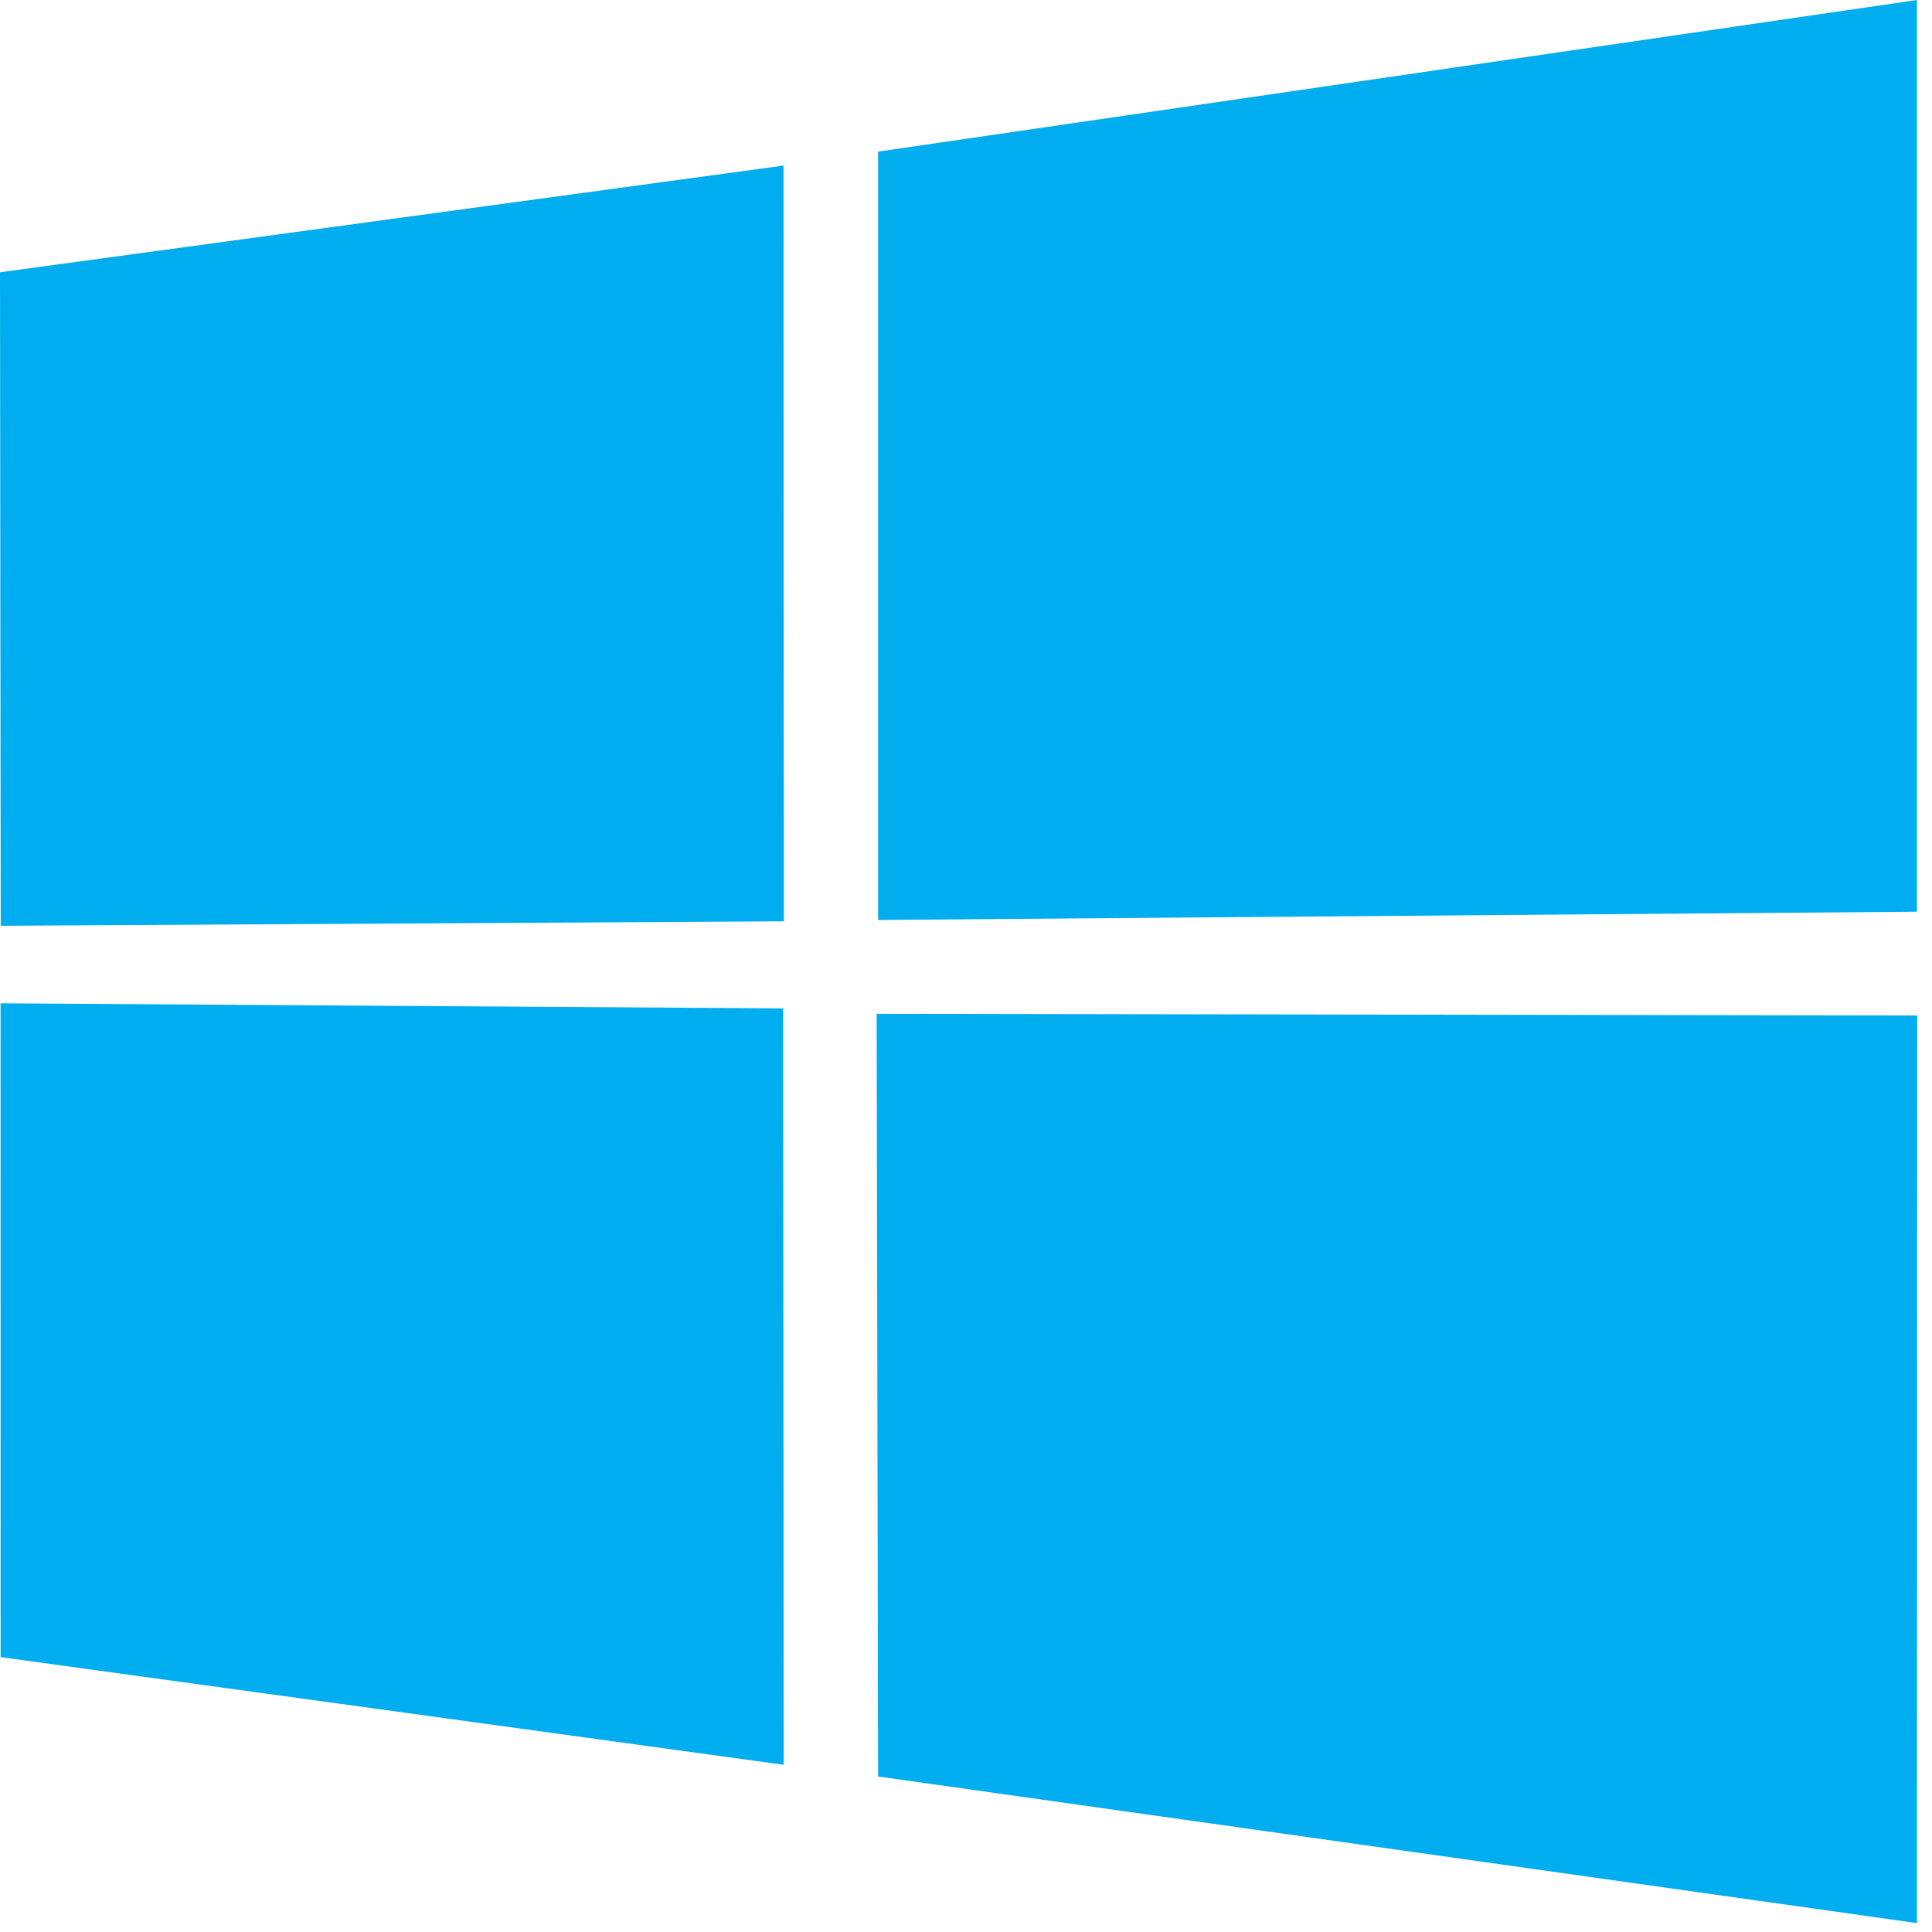
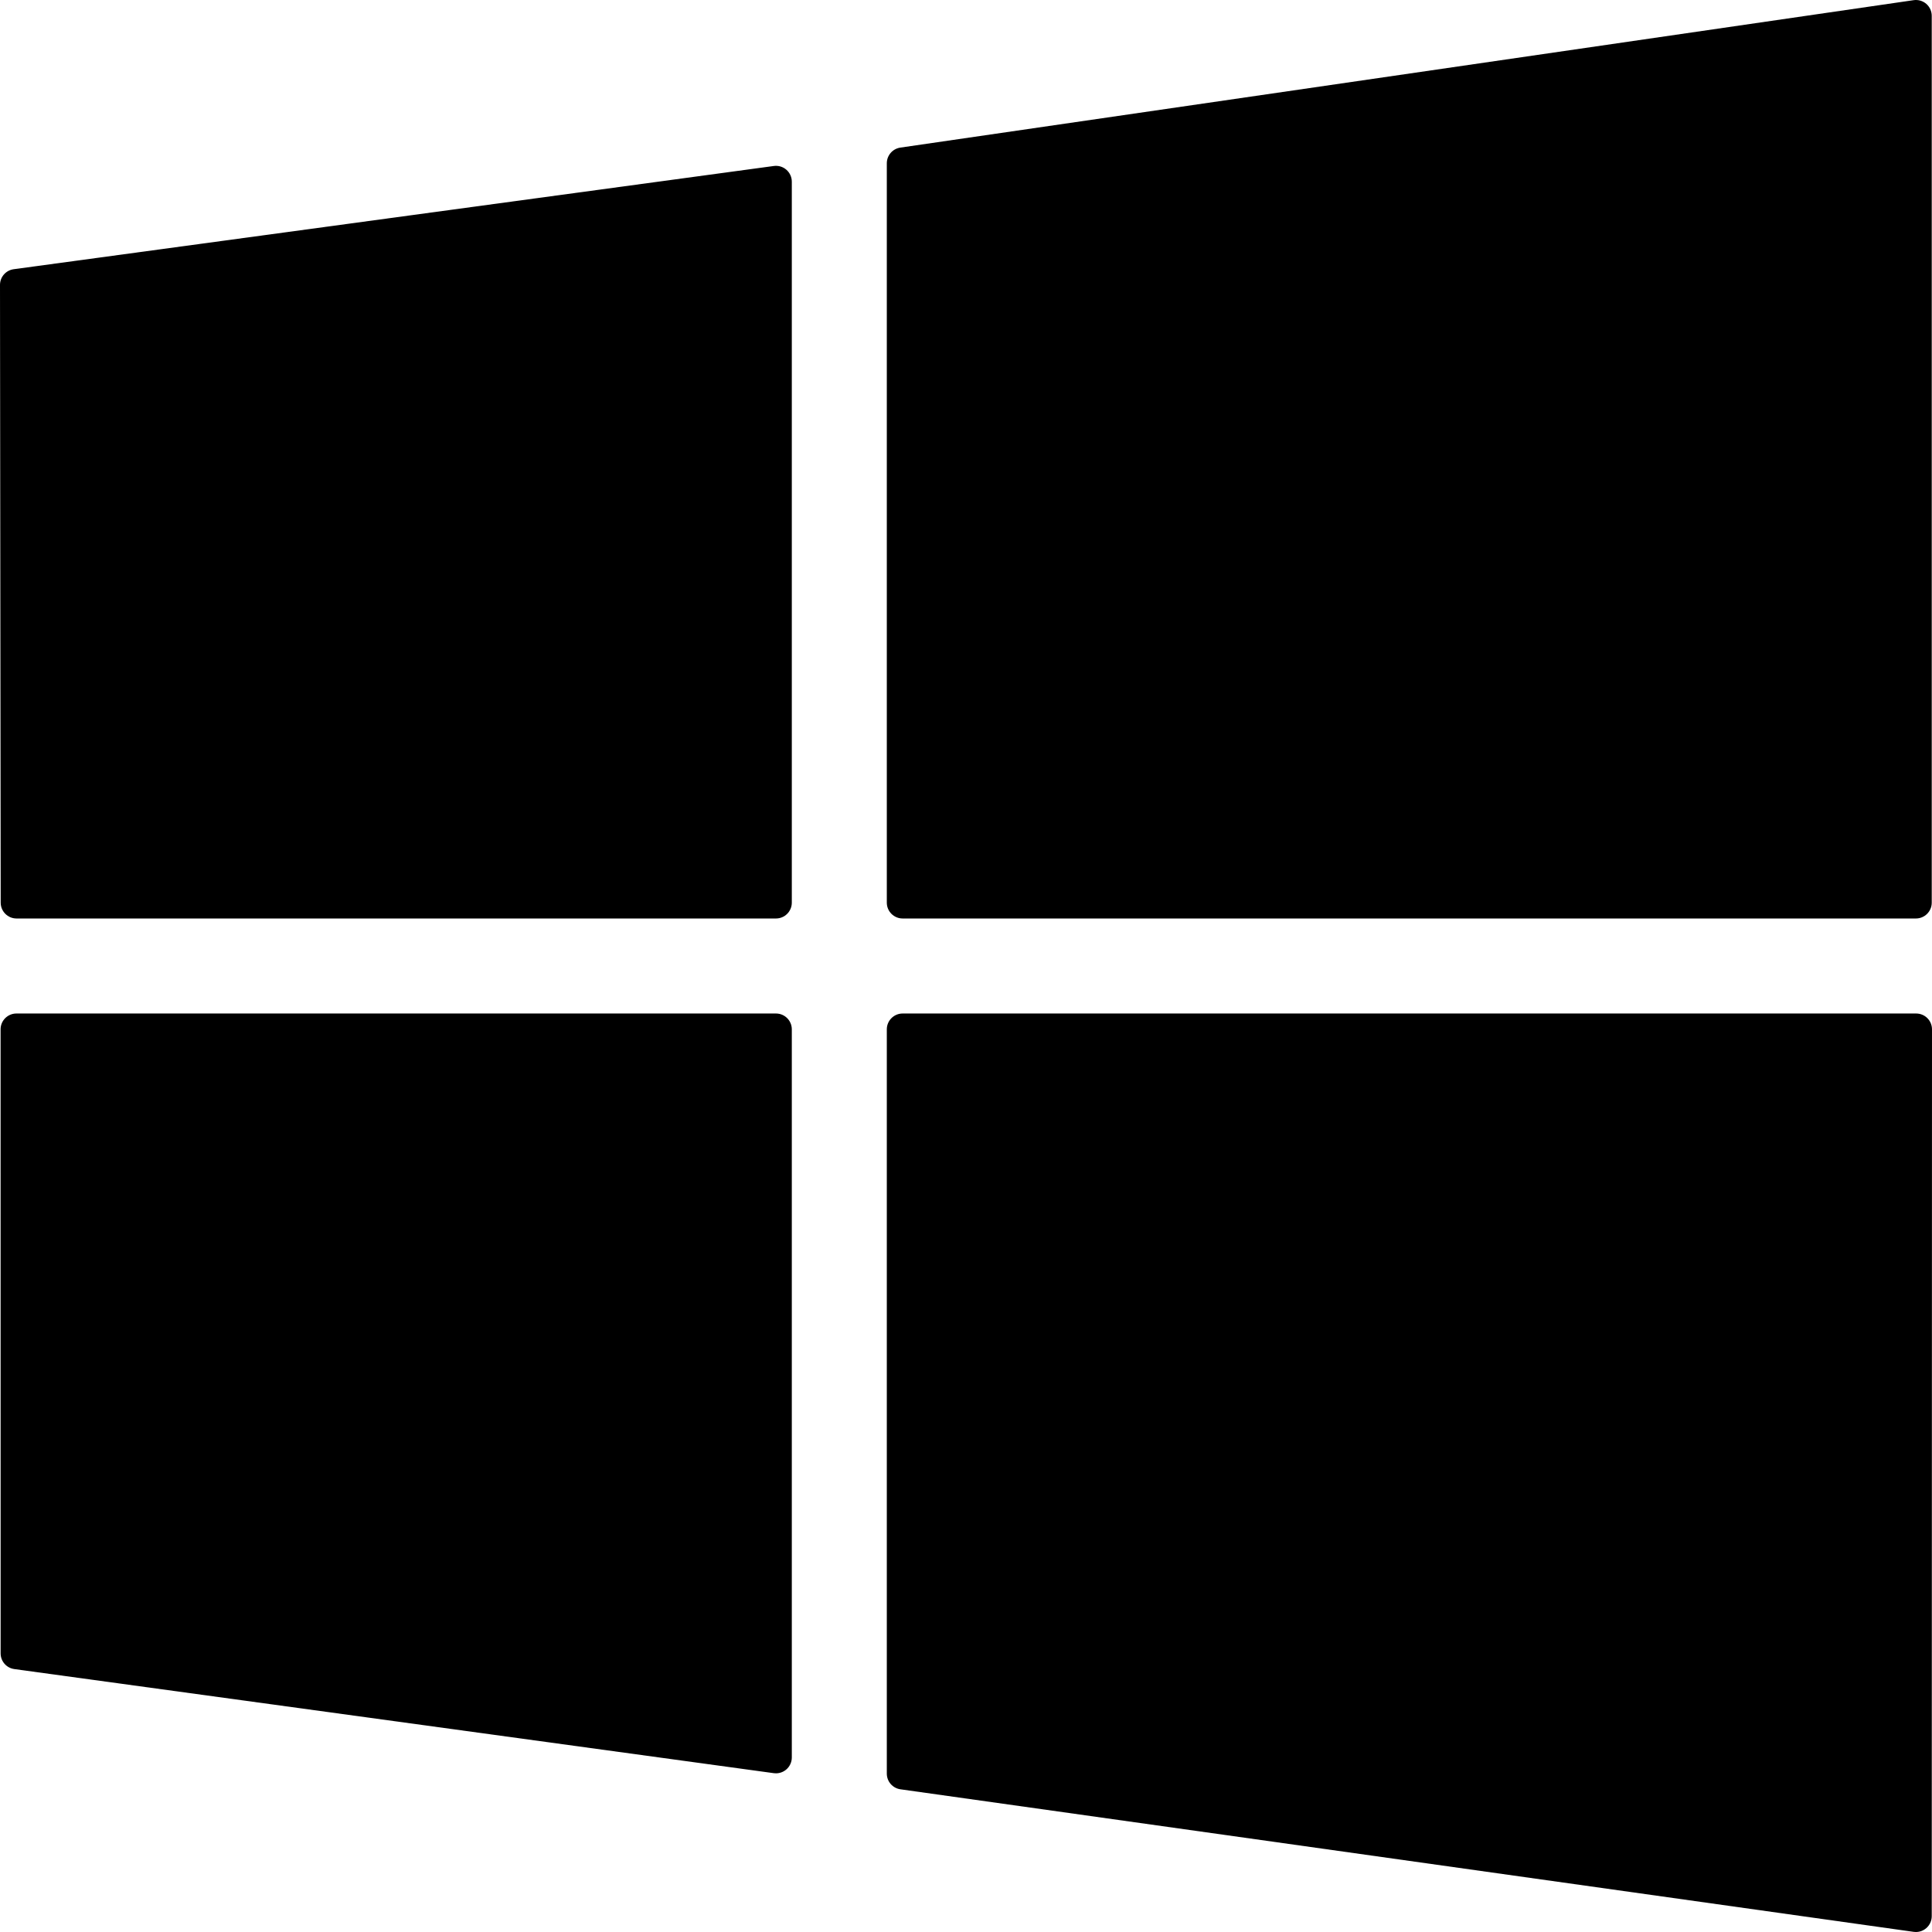
- <svg xmlns="http://www.w3.org/2000/svg" version="1.1" height="88" width="88">
-   <path style="fill:#00adef;" d="m0,12.402,35.687-4.86,0.016,34.423-35.67,0.203zm35.67,33.529,0.028,34.453-35.67-4.904-0.002-29.78zm4.326-39.025,47.318-6.906,0,41.527-47.318,0.376zm47.329,39.349-0.011,41.34-47.318-6.678-0.066-34.739z" />
+ <svg xmlns="http://www.w3.org/2000/svg" version="1.1" id="Layer_1" x="0px" y="0px" viewBox="0 0 305 305" style="enable-background:new 0 0 305 305;" xml:space="preserve">
+   <g id="XMLID_108_">
+     <path id="XMLID_109_" d="M139.999,25.775v116.724c0,1.381,1.119,2.5,2.5,2.5H302.46c1.381,0,2.5-1.119,2.5-2.5V2.5   c0-0.726-0.315-1.416-0.864-1.891c-0.548-0.475-1.275-0.687-1.996-0.583L142.139,23.301   C140.91,23.48,139.999,24.534,139.999,25.775z" />
+     <path id="XMLID_110_" d="M122.501,279.948c0.601,0,1.186-0.216,1.644-0.616c0.544-0.475,0.856-1.162,0.856-1.884V162.5   c0-1.381-1.119-2.5-2.5-2.5H2.592c-0.663,0-1.299,0.263-1.768,0.732c-0.469,0.469-0.732,1.105-0.732,1.768l0.006,98.515   c0,1.25,0.923,2.307,2.16,2.477l119.903,16.434C122.274,279.94,122.388,279.948,122.501,279.948z" />
+     <path id="XMLID_138_" d="M2.609,144.999h119.892c1.381,0,2.5-1.119,2.5-2.5V28.681c0-0.722-0.312-1.408-0.855-1.883   c-0.543-0.475-1.261-0.693-1.981-0.594L2.164,42.5C0.923,42.669-0.001,43.728,0,44.98l0.109,97.521   C0.111,143.881,1.23,144.999,2.609,144.999z" />
+     <path id="XMLID_169_" d="M302.46,305c0.599,0,1.182-0.215,1.64-0.613c0.546-0.475,0.86-1.163,0.86-1.887l0.04-140   c0-0.663-0.263-1.299-0.732-1.768c-0.469-0.469-1.105-0.732-1.768-0.732H142.499c-1.381,0-2.5,1.119-2.5,2.5v117.496   c0,1.246,0.918,2.302,2.151,2.476l159.961,22.504C302.228,304.992,302.344,305,302.46,305z" />
+   </g>
</svg>
